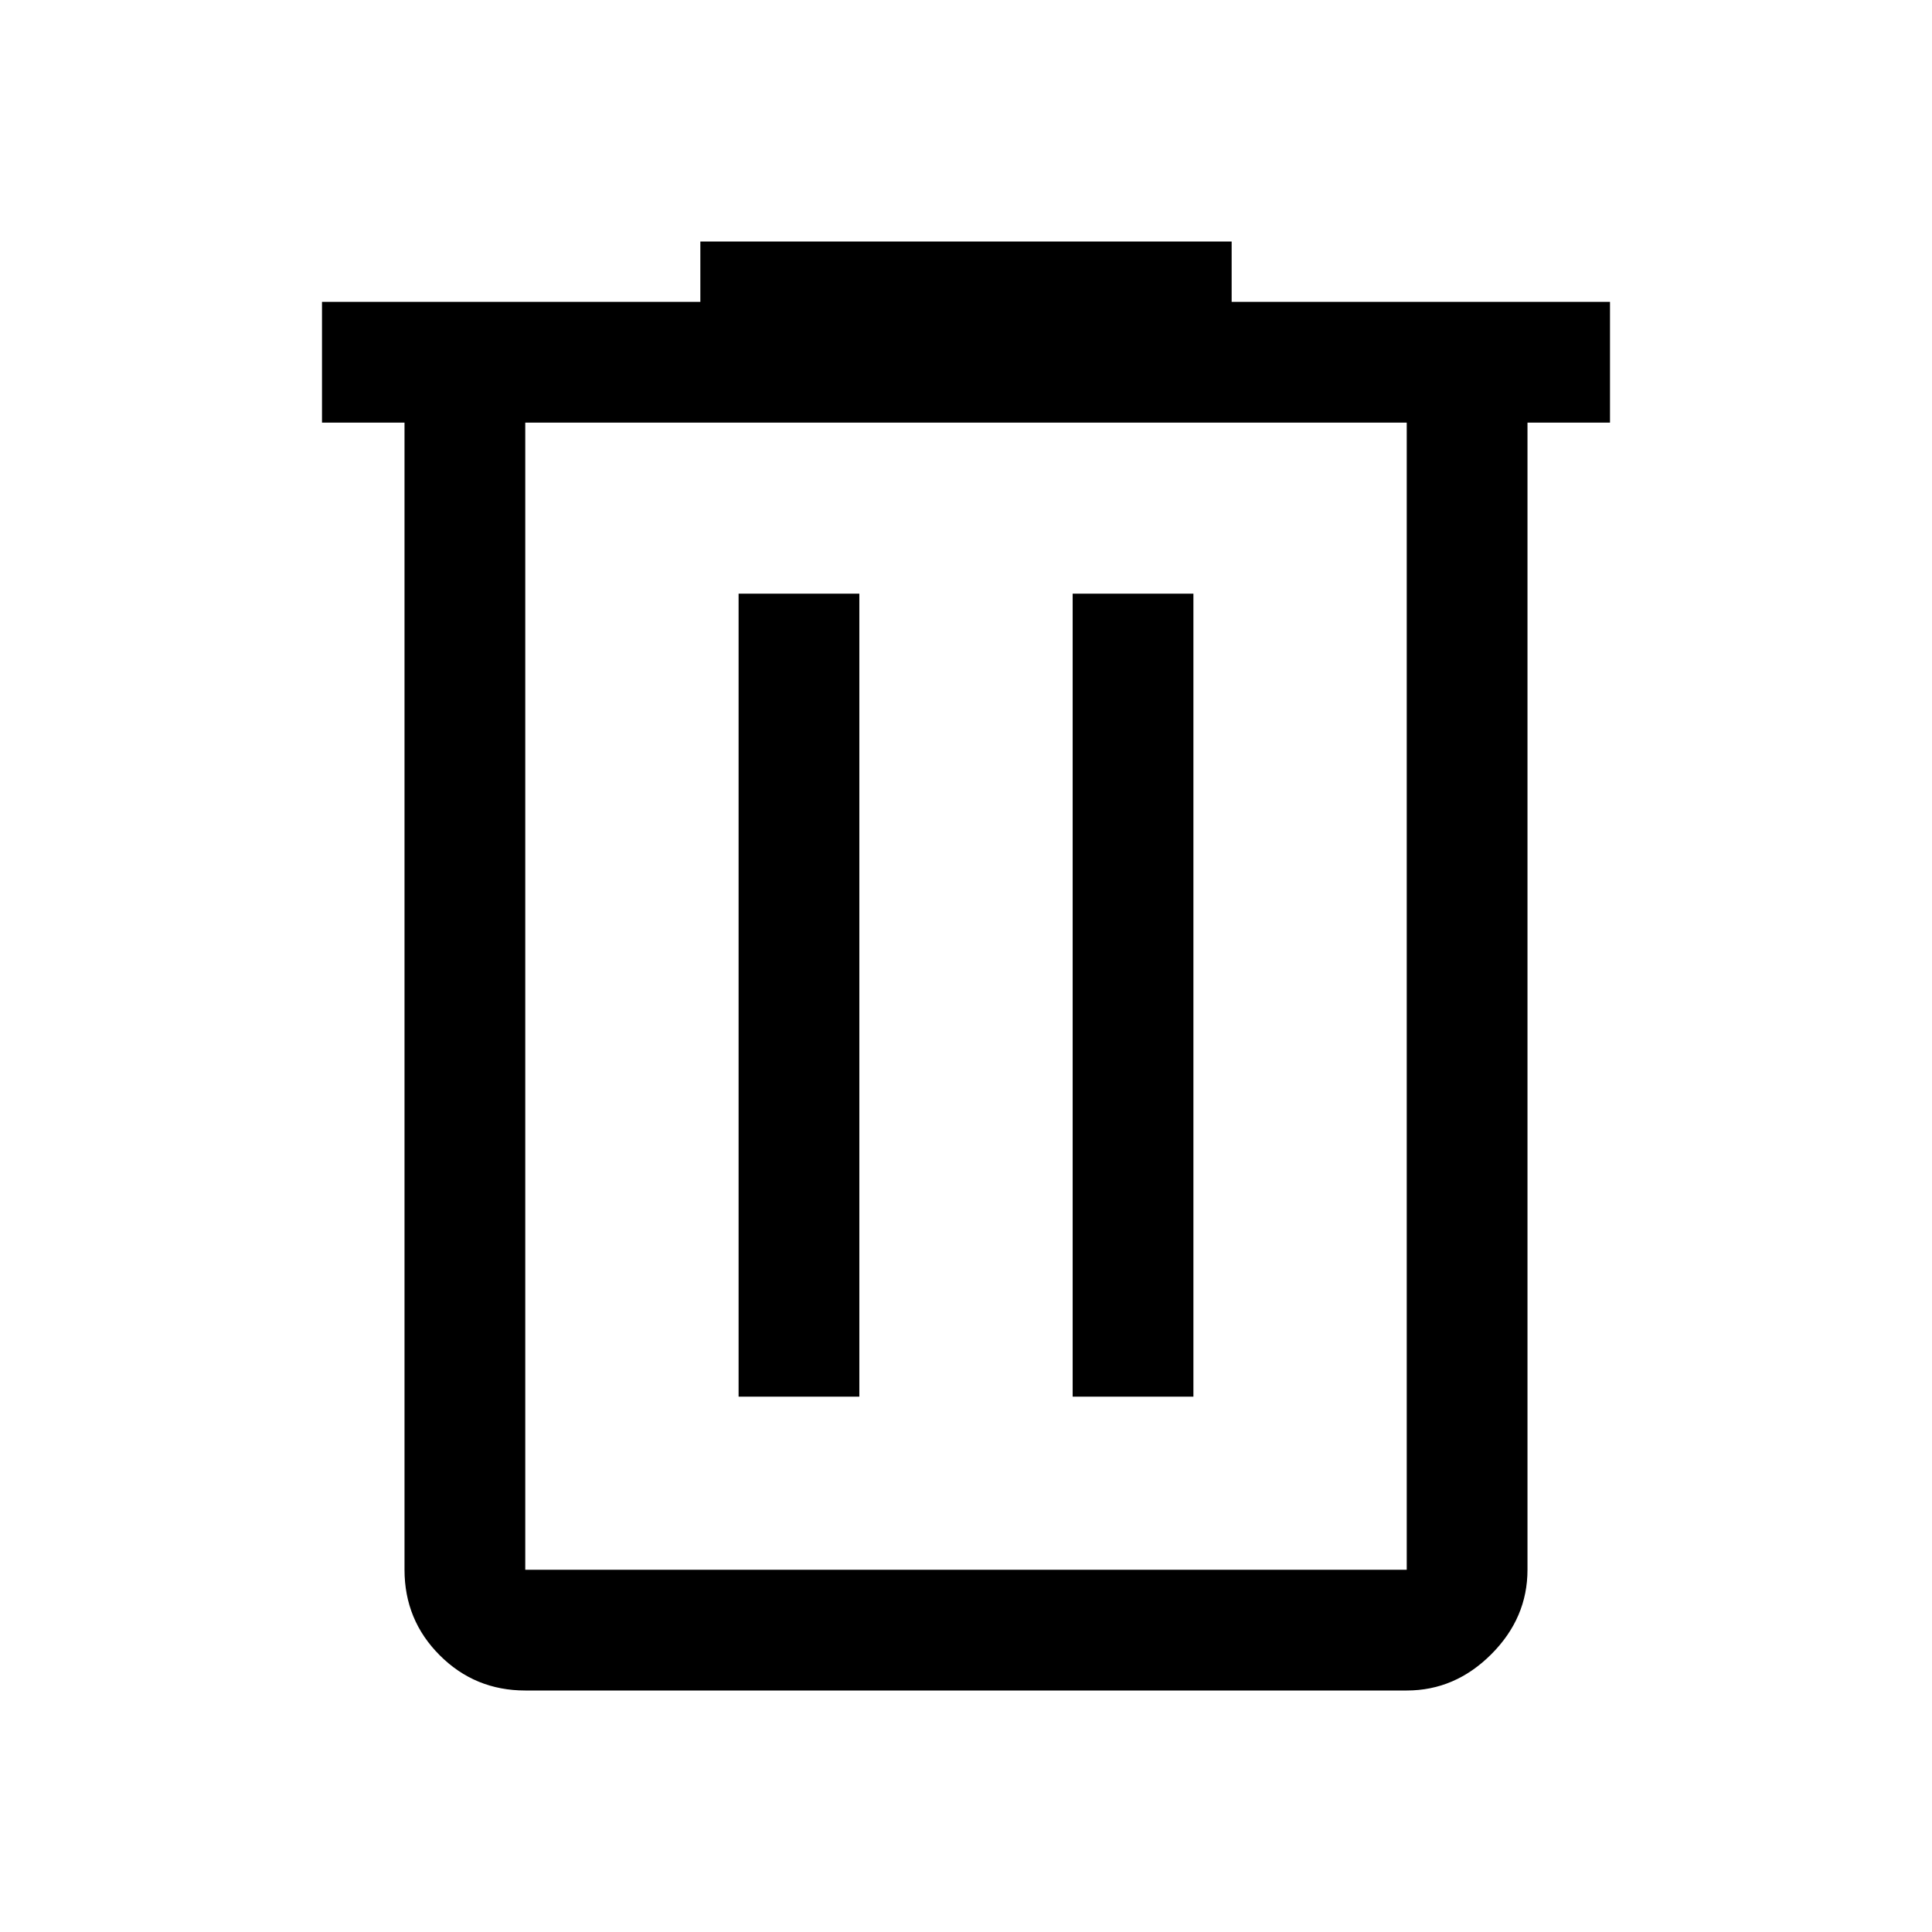
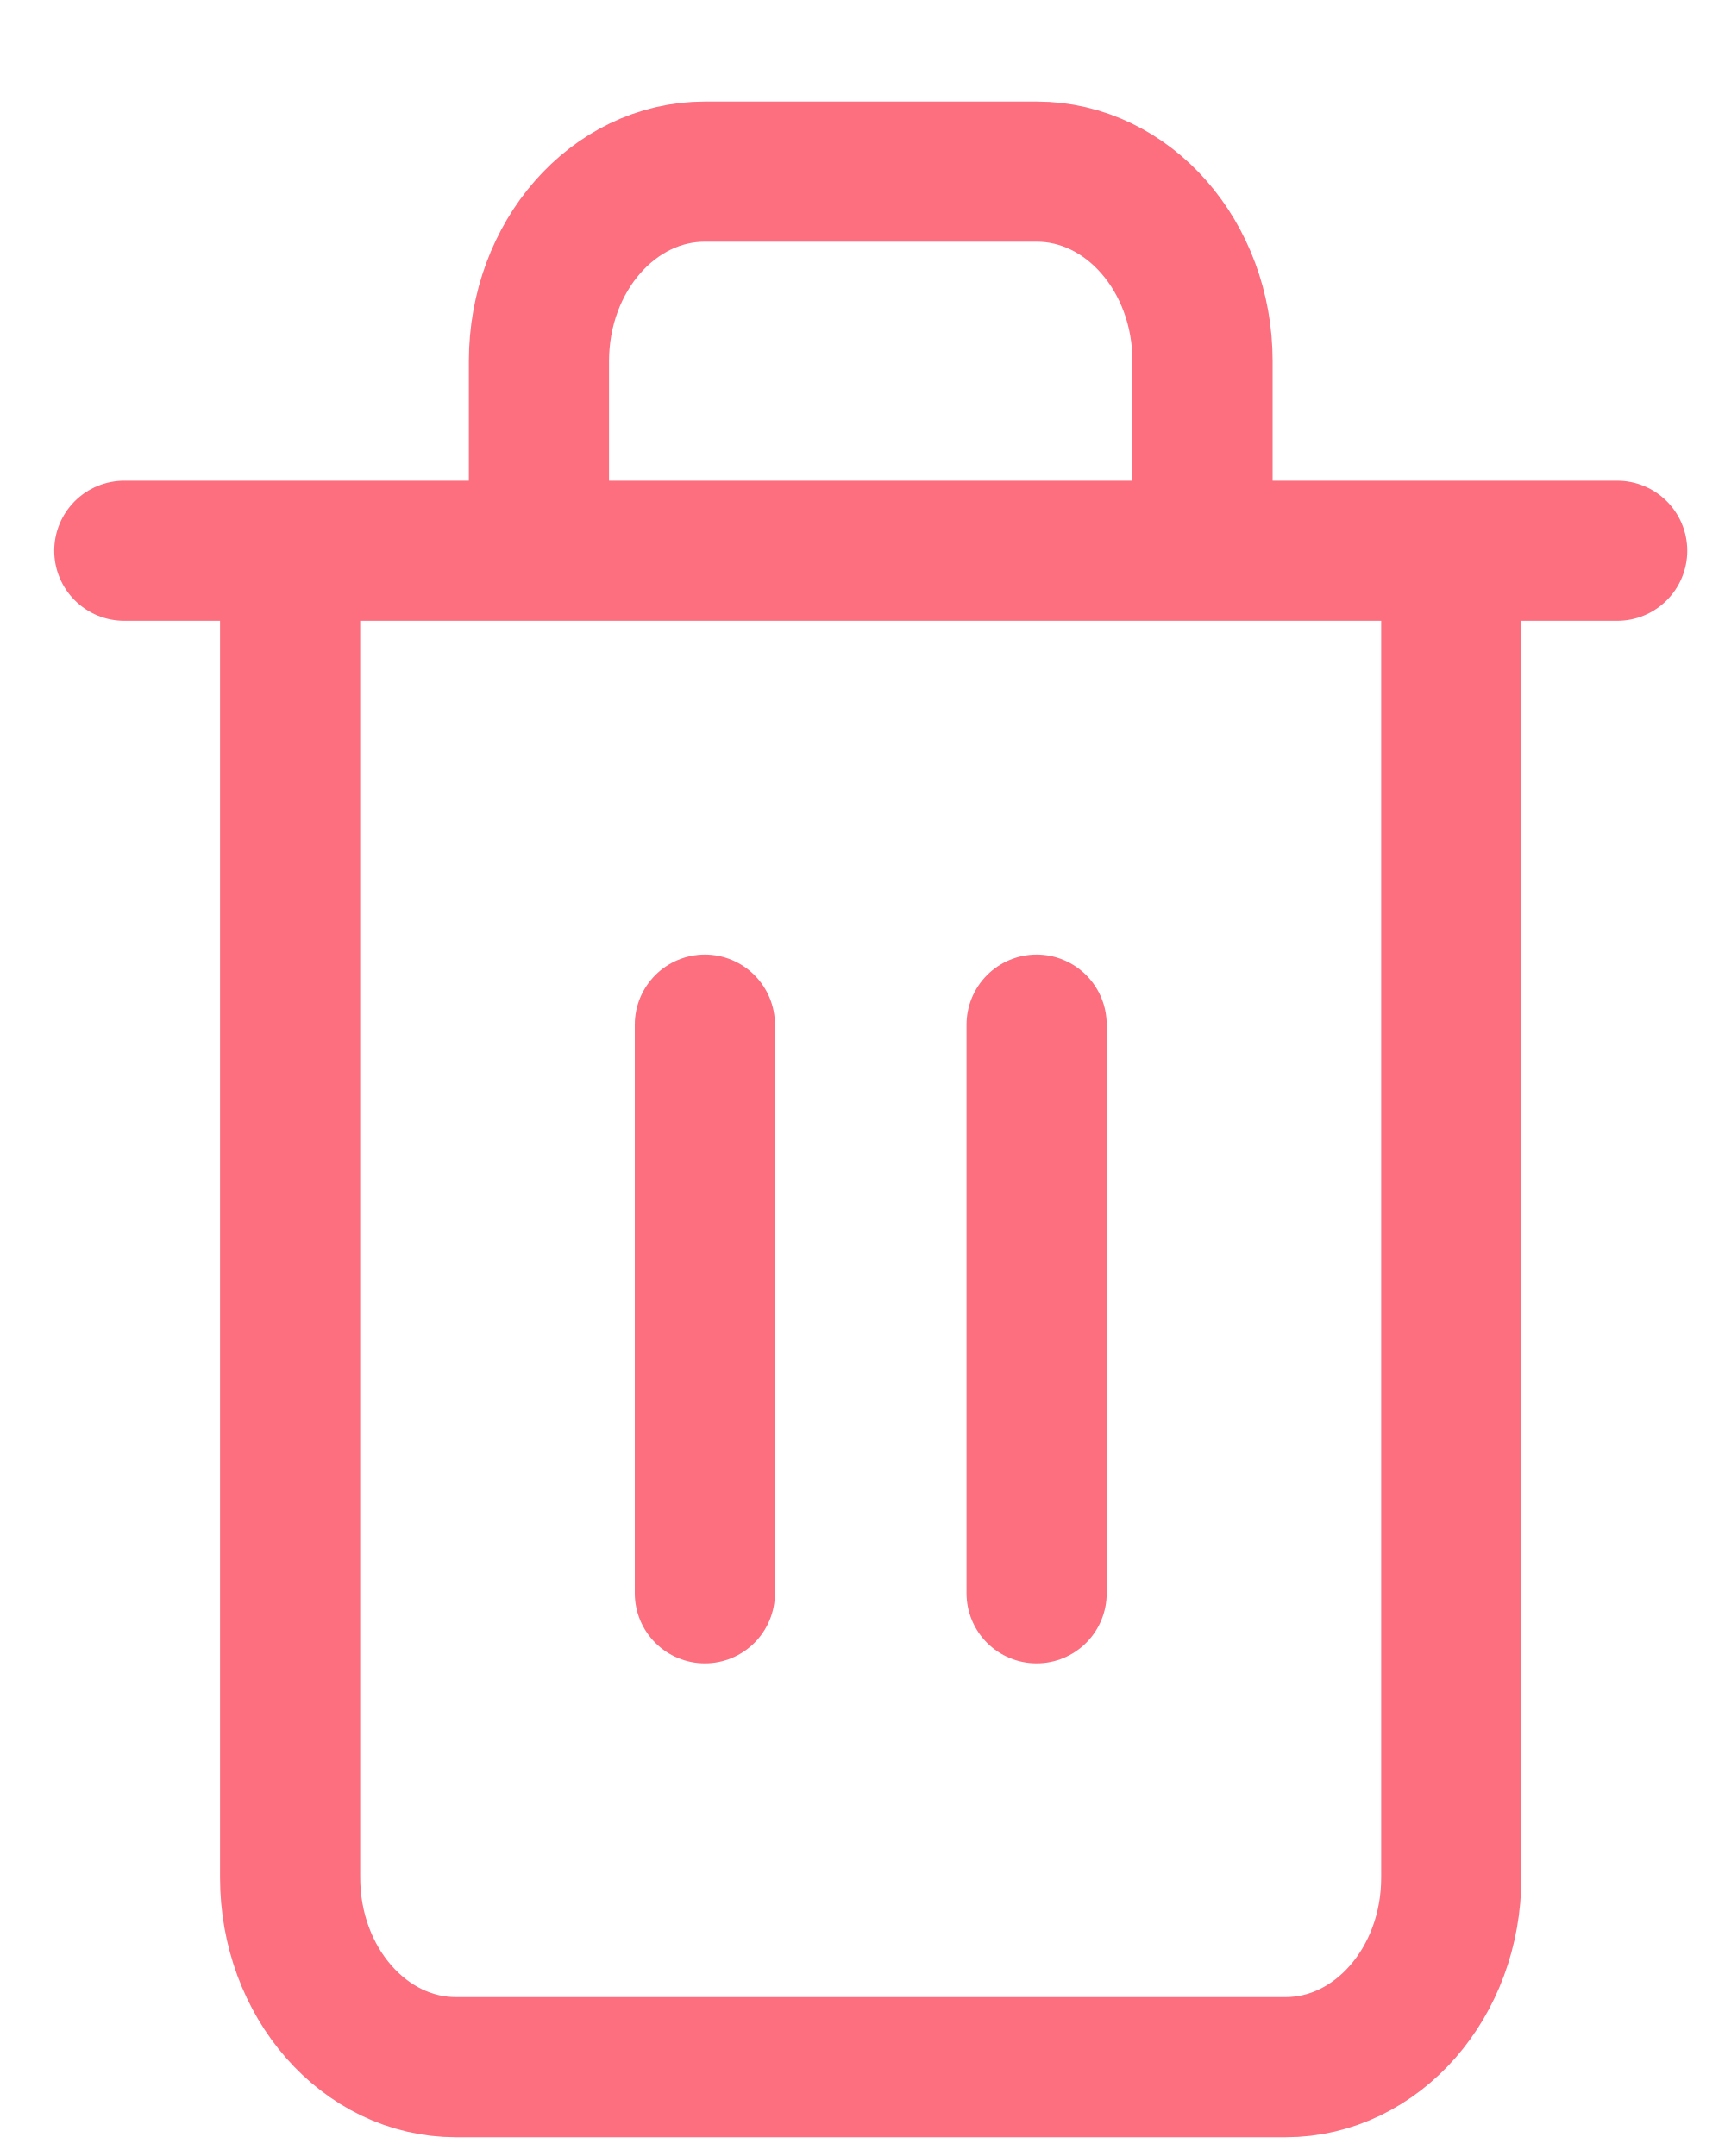
- <svg xmlns="http://www.w3.org/2000/svg" height="48" width="48">
-   <path d="M13.05 42q-1.25 0-2.125-.875T10.05 39V10.5H8v-3h9.4V6h13.2v1.5H40v3h-2.05V39q0 1.2-.9 2.1-.9.9-2.1.9Zm21.9-31.5h-21.9V39h21.9Zm-16.6 24.2h3V14.75h-3Zm8.3 0h3V14.75h-3Zm-13.6-24.2V39Z" />
+ <svg xmlns="http://www.w3.org/2000/svg" width="16" height="20" viewBox="0 0 16 20" fill="none">
+   <path d="M1.153 5.109H15M2.691 5.109V17.418C2.691 18.389 3.38 19.176 4.23 19.176H11.923C12.773 19.176 13.461 18.389 13.461 17.418V5.109M4.999 5.109V3.35C4.999 2.379 5.688 1.592 6.538 1.592H9.615C10.465 1.592 11.154 2.379 11.154 3.35V5.109" stroke="#FD6E7F" stroke-width="1.3" stroke-linecap="round" stroke-linejoin="round" />
+   <path d="M9.615 9.505V14.78" stroke="#FD6E7F" stroke-width="1.3" stroke-linecap="round" stroke-linejoin="round" />
+   <path d="M6.538 9.505V14.78" stroke="#FD6E7F" stroke-width="1.3" stroke-linecap="round" stroke-linejoin="round" />
</svg>
